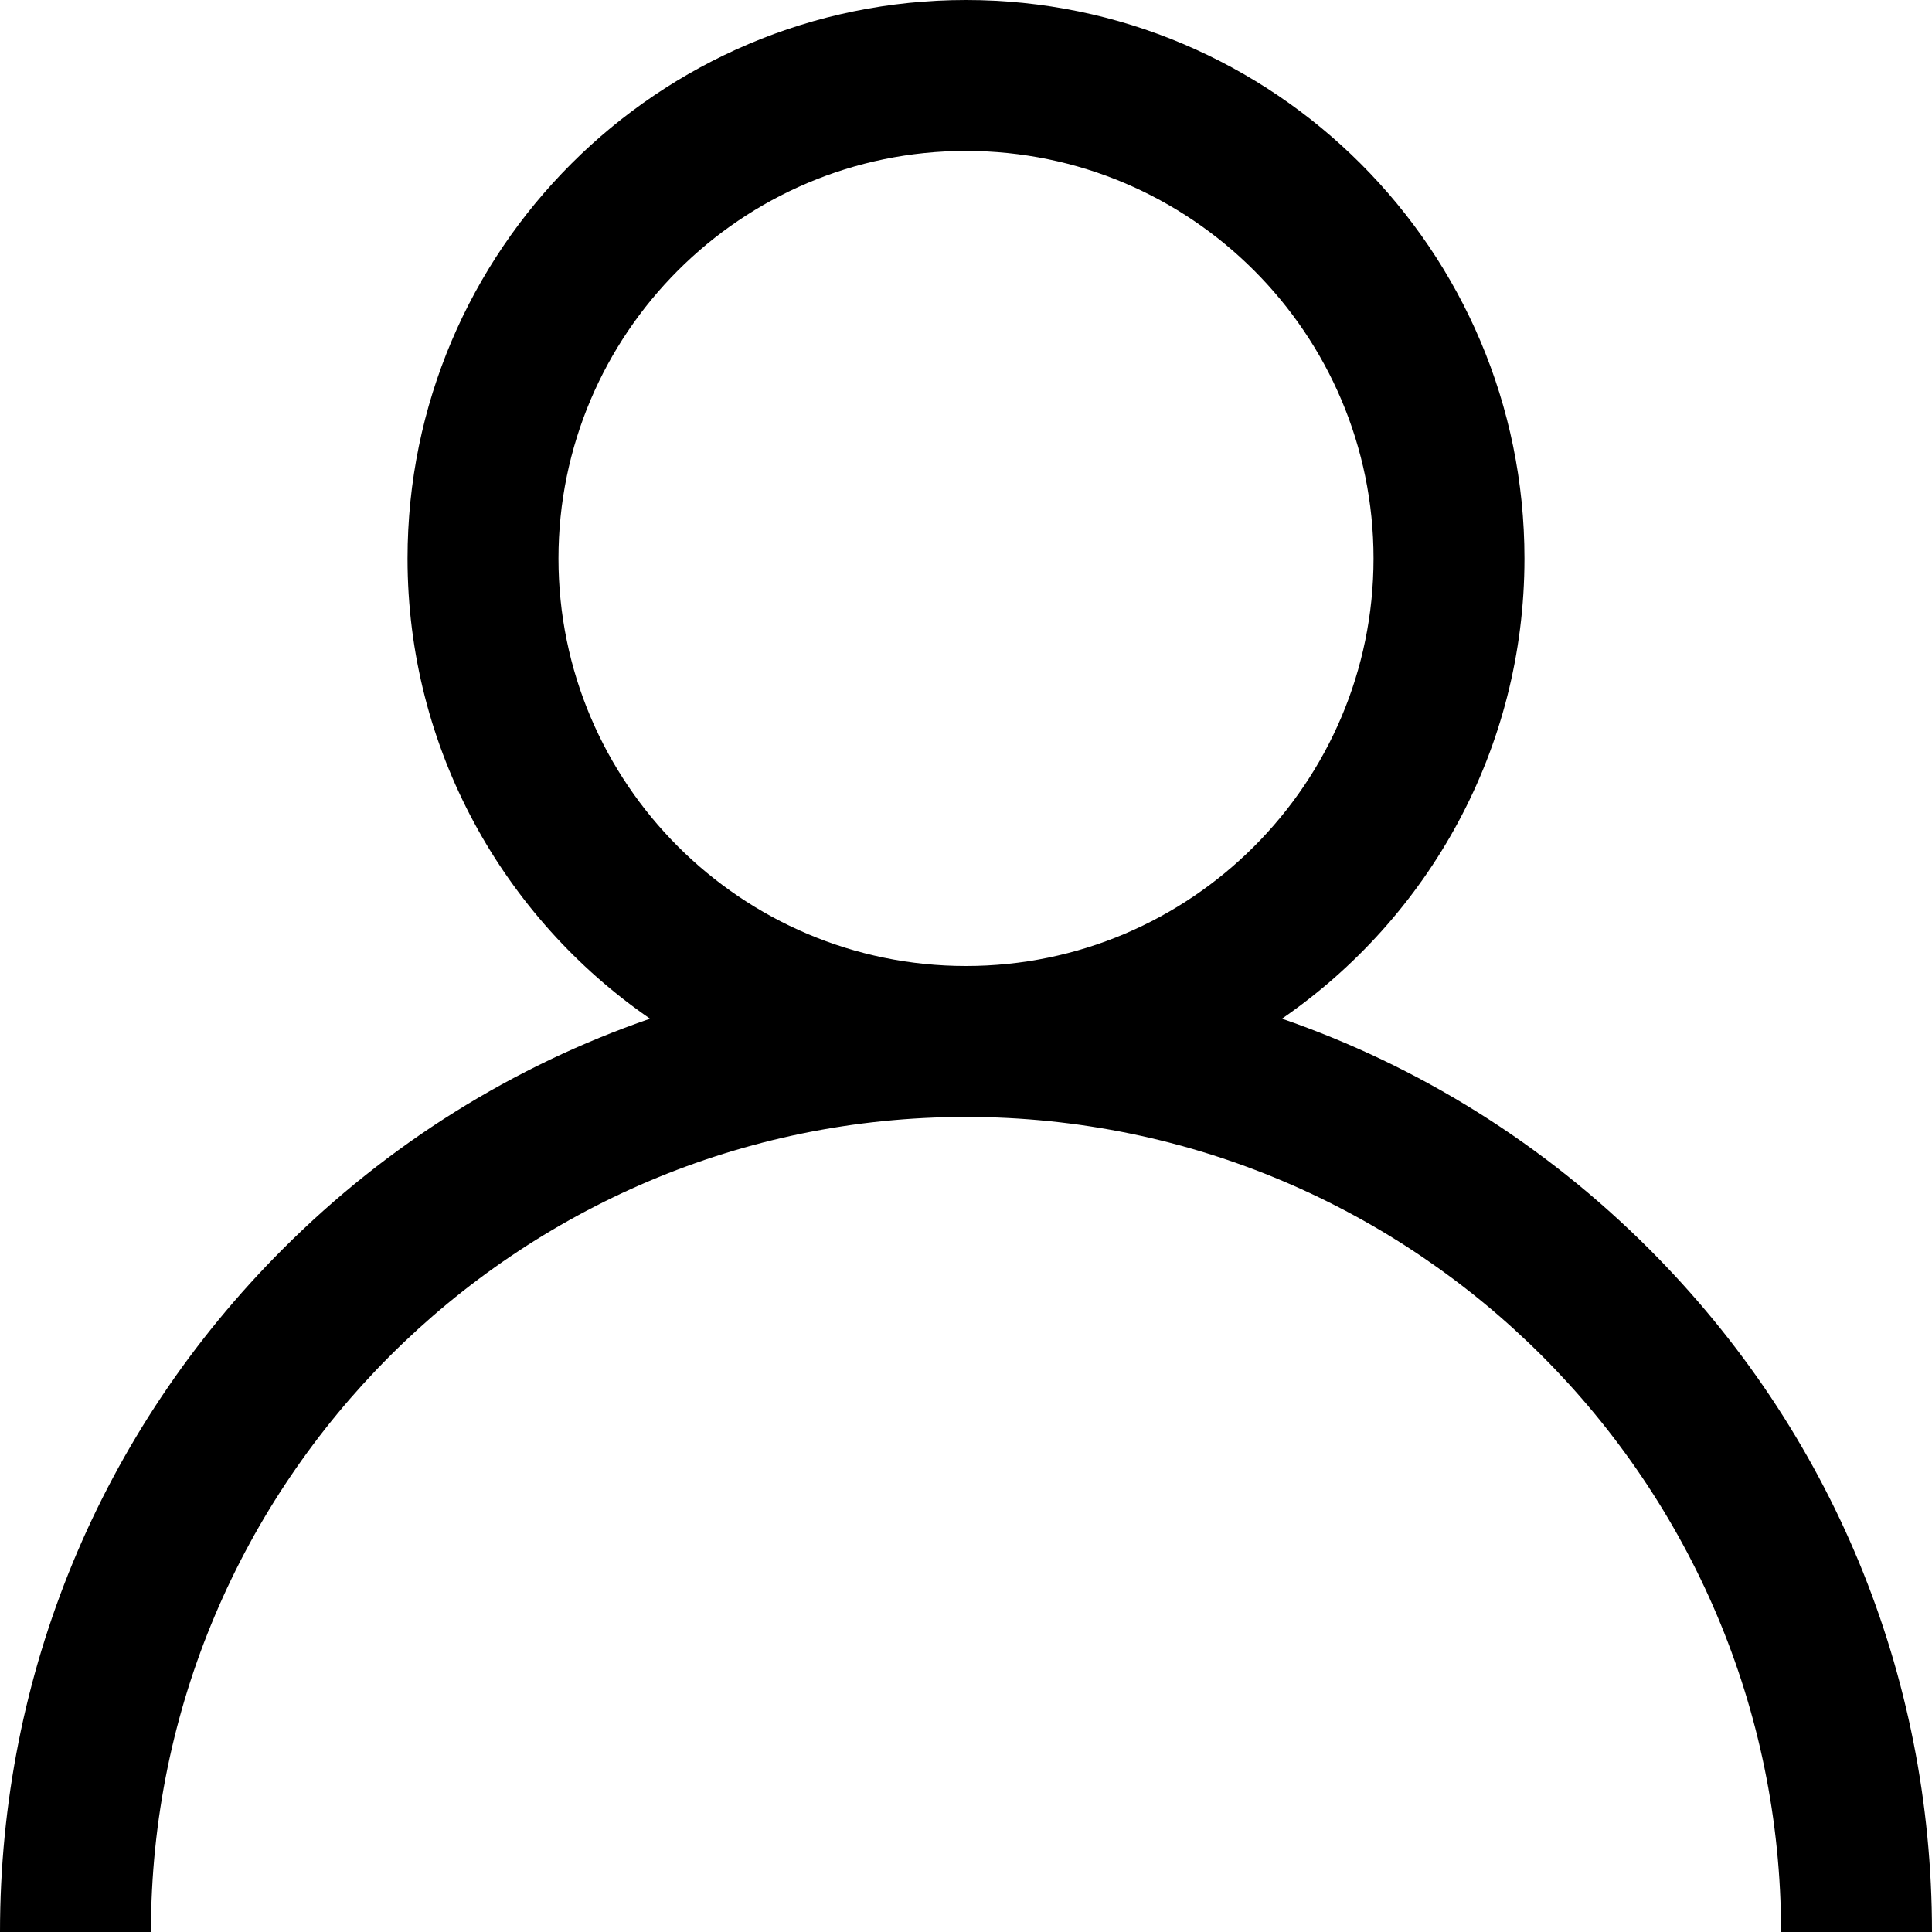
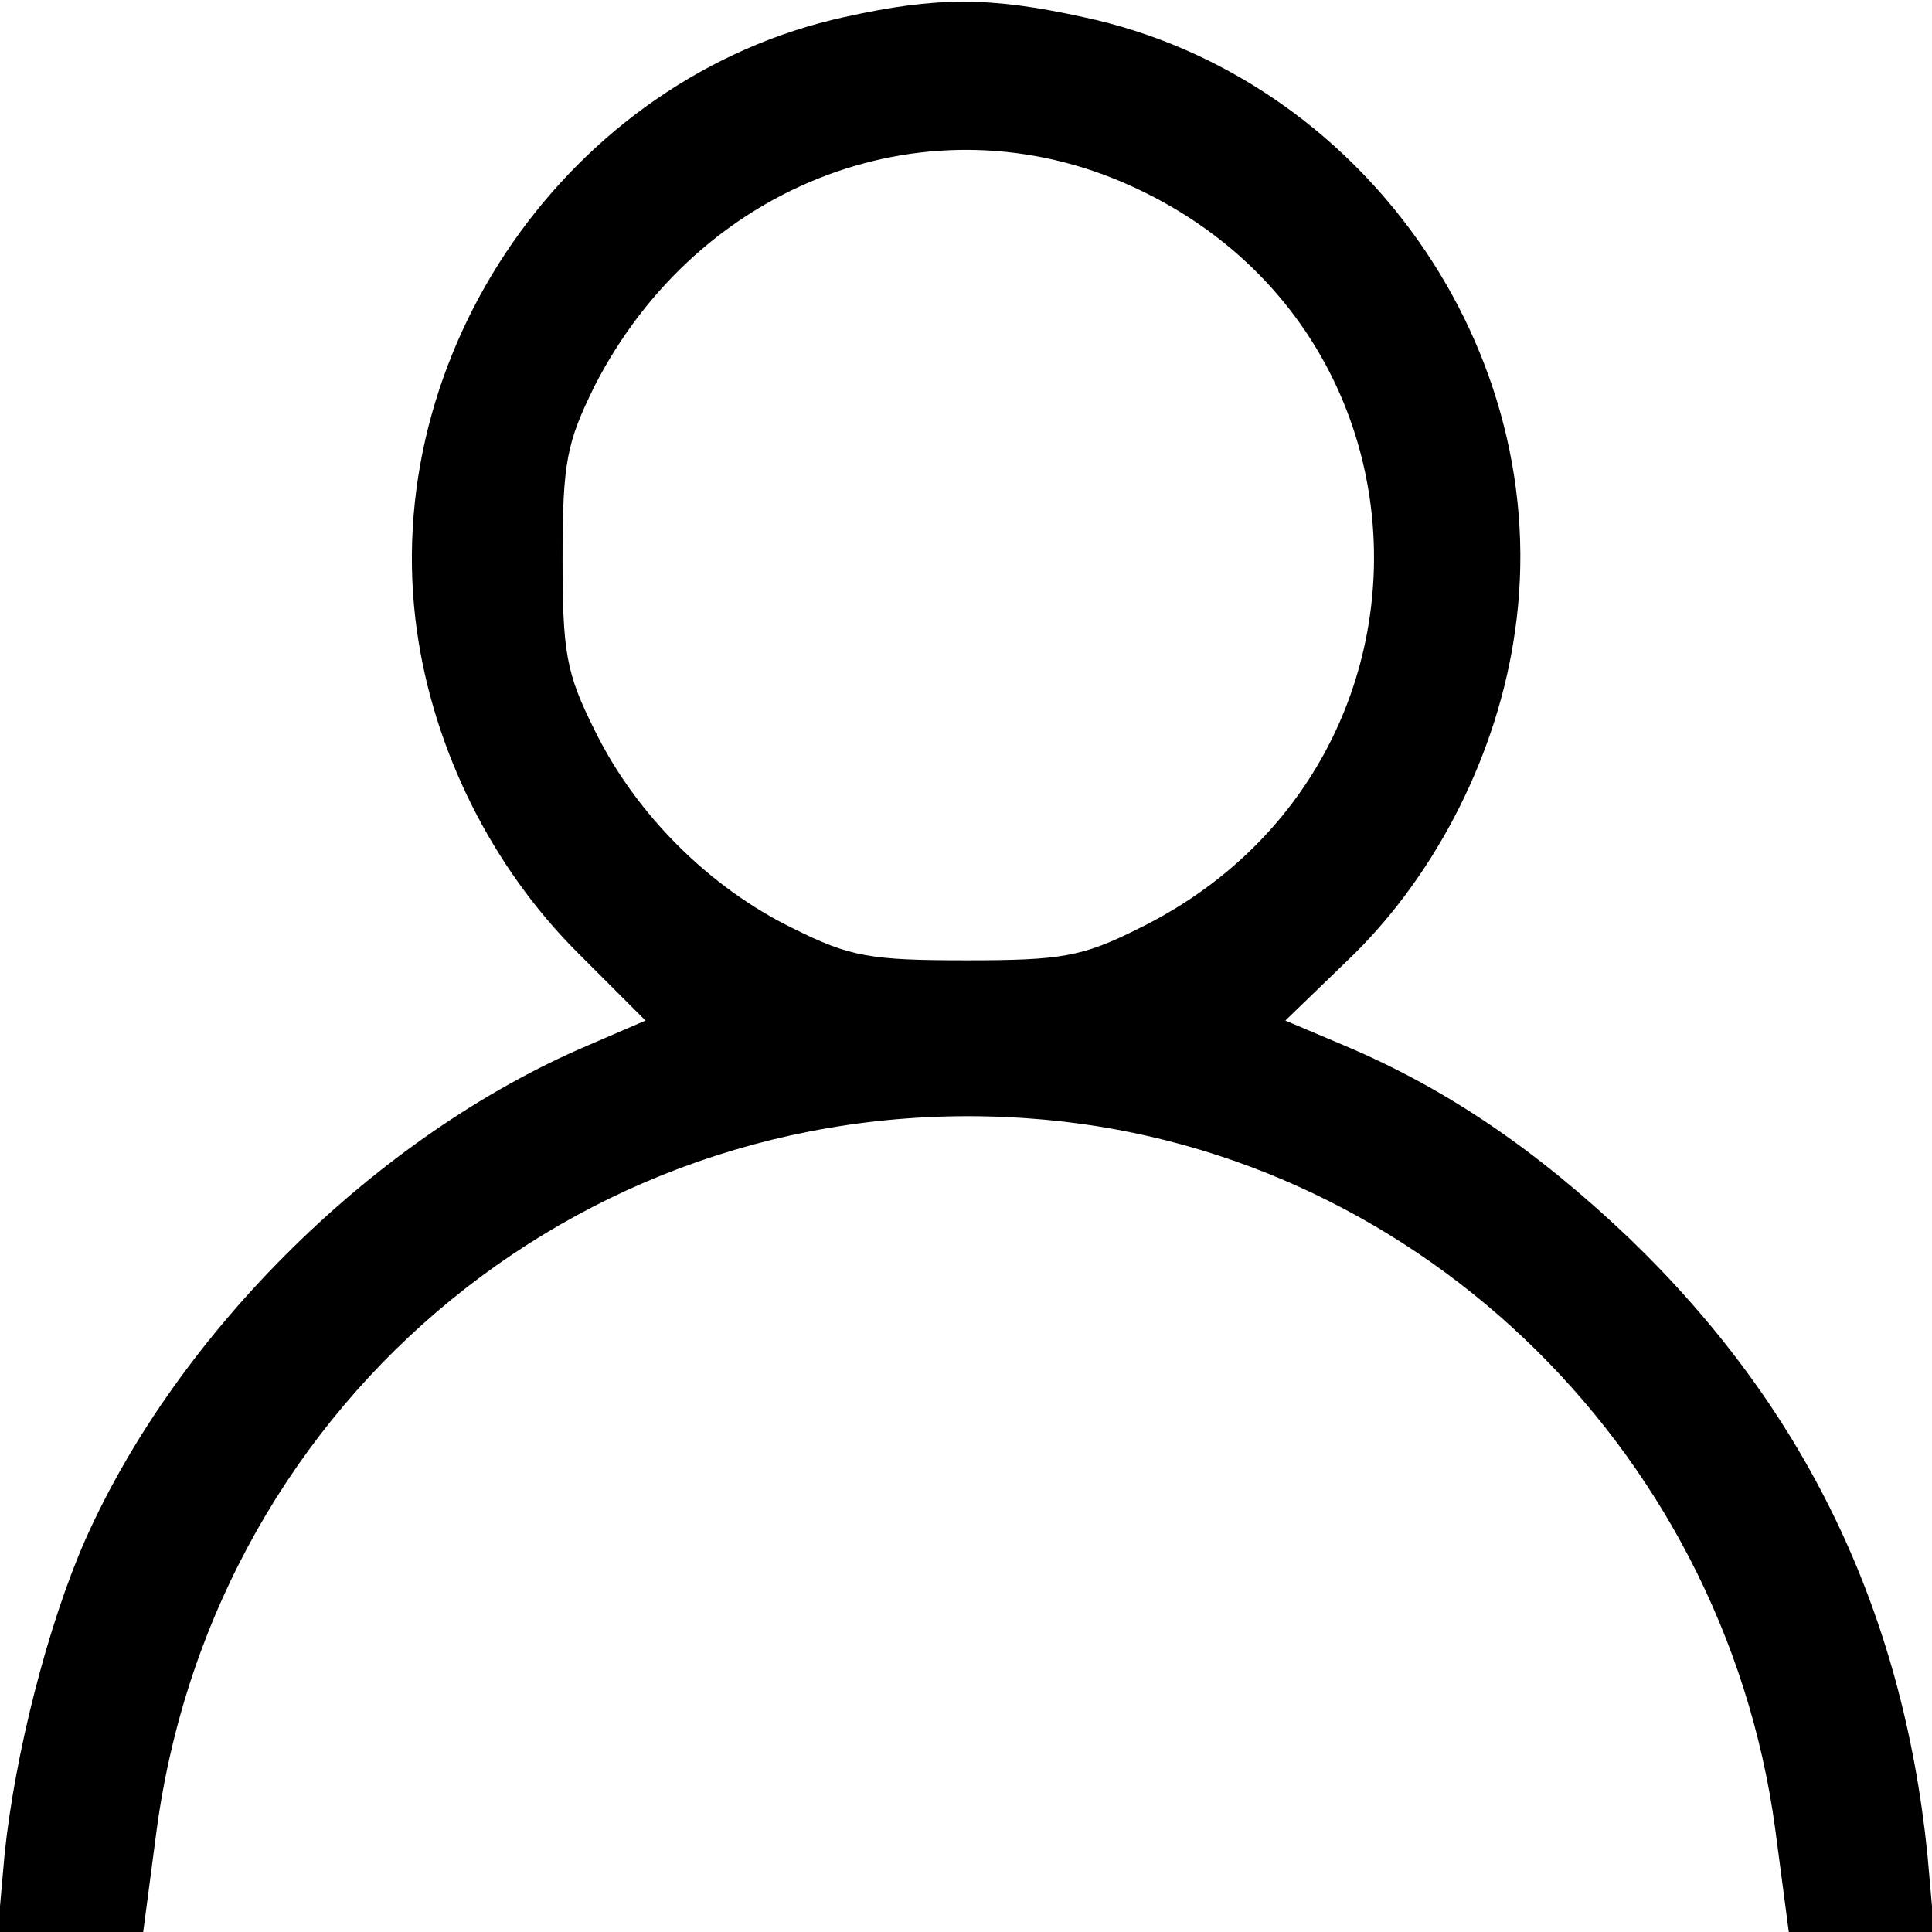
- <svg xmlns="http://www.w3.org/2000/svg" version="1.1" id="Capa_1" x="0px" y="0px" viewBox="0 0 512 512" style="enable-background:new 0 0 512 512;" xml:space="preserve">
-   <g>
-     <g>
-       <path d="M437.02,330.98c-27.883-27.882-61.071-48.523-97.281-61.018C378.521,243.251,404,198.548,404,148    C404,66.393,337.607,0,256,0S108,66.393,108,148c0,50.548,25.479,95.251,64.262,121.962    c-36.21,12.495-69.398,33.136-97.281,61.018C26.629,379.333,0,443.62,0,512h40c0-119.103,96.897-216,216-216s216,96.897,216,216    h40C512,443.62,485.371,379.333,437.02,330.98z M256,256c-59.551,0-108-48.448-108-108S196.449,40,256,40    c59.551,0,108,48.448,108,108S315.551,256,256,256z" />
-     </g>
+ <svg xmlns="http://www.w3.org/2000/svg" version="1.0" width="170pt" height="170pt" viewBox="0 0 170 170" preserveAspectRatio="xMidYMid meet">
+   <g transform="translate(0,170) scale(0.1,-0.1)" fill="#000000" stroke="none">
+     <path d="M743 1685 c-242 -53 -411 -296 -376 -541 15 -105 66 -207 141 -282 l60 -60 -51 -22 c-185 -79 -360 -251 -442 -435 -33 -75 -62 -189 -71 -277 l-6 -68 64 0 64 0 12 91 c52 381 384 652 766 625 335 -23 612 -286 658 -625 l12 -91 64 0 64 0 -6 68 c-22 217 -109 395 -263 543 -81 77 -160 131 -250 169 l-52 22 60 58 c74 73 127 178 142 284 36 247 -135 489 -380 541 -82 18 -129 18 -210 0z m253 -149 c281 -128 285 -516 6 -653 -50 -25 -68 -28 -152 -28 -84 0 -102 3 -152 28 -74 36 -139 101 -175 175 -25 50 -28 68 -28 152 0 84 4 101 28 150 92 180 296 257 473 176z" />
  </g>
-   <g>
- </g>
-   <g>
- </g>
-   <g>
- </g>
-   <g>
- </g>
-   <g>
- </g>
-   <g>
- </g>
-   <g>
- </g>
-   <g>
- </g>
-   <g>
- </g>
-   <g>
- </g>
-   <g>
- </g>
-   <g>
- </g>
-   <g>
- </g>
-   <g>
- </g>
-   <g>
- </g>
</svg>
